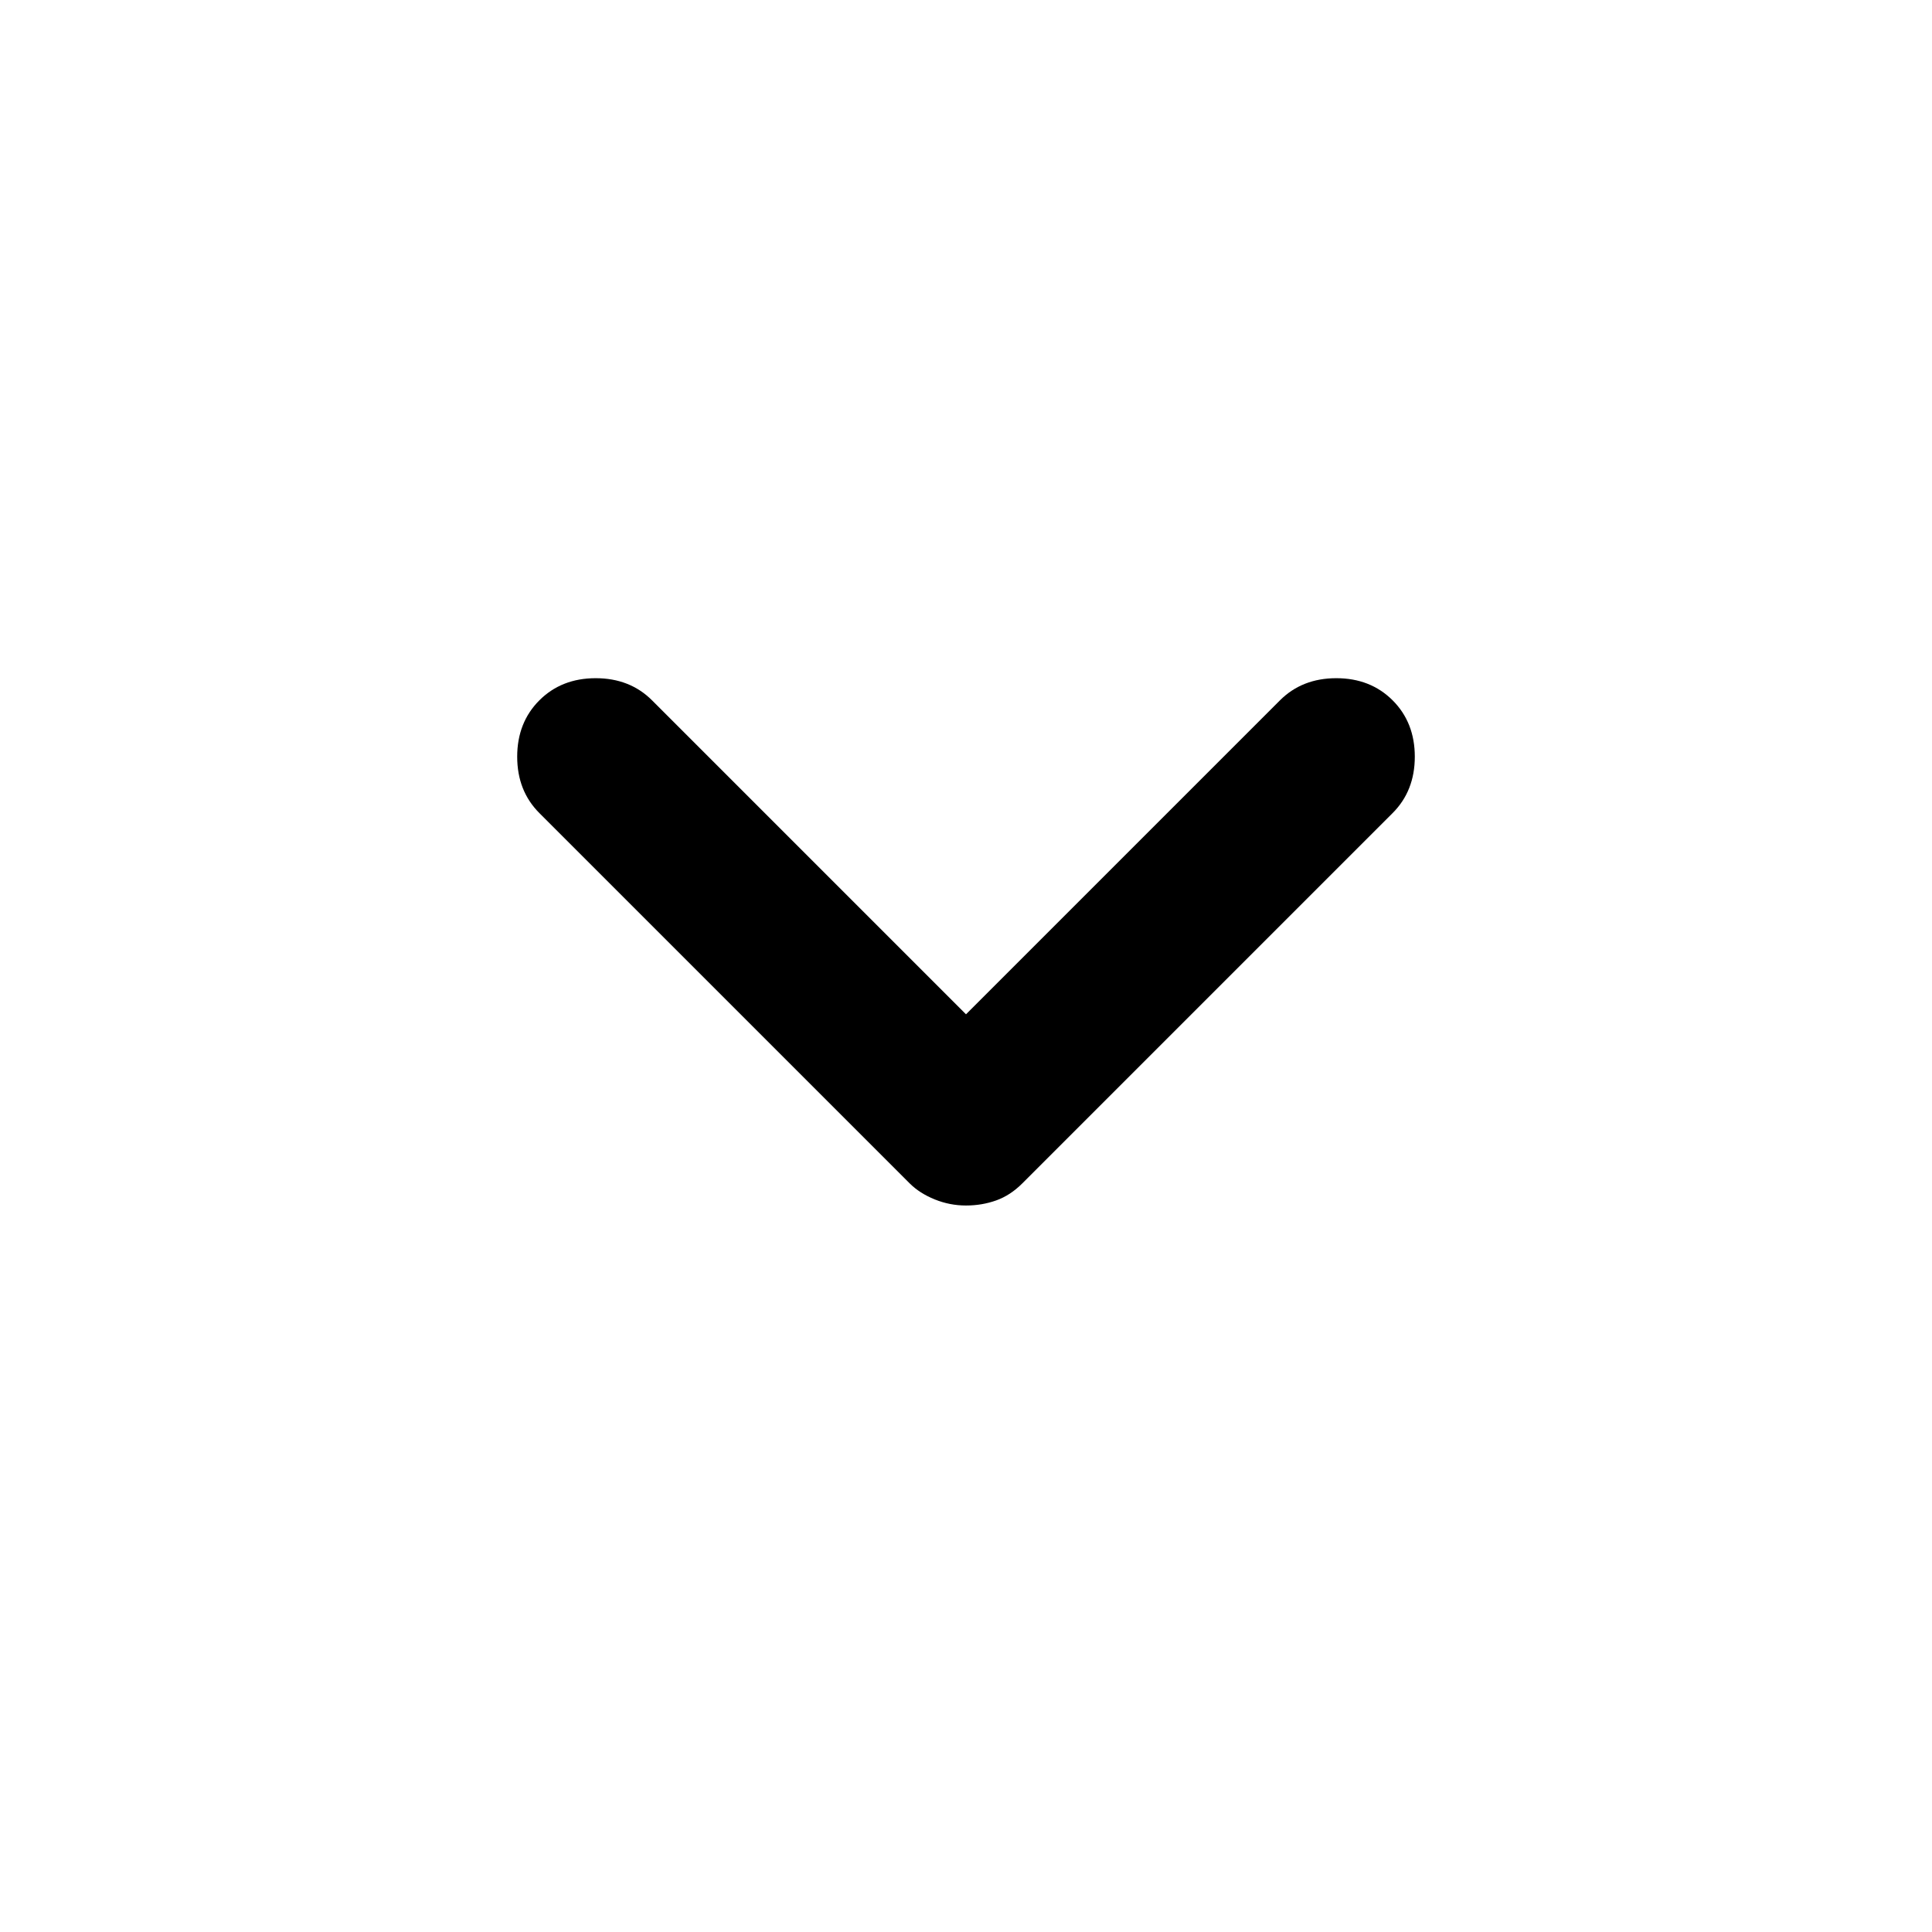
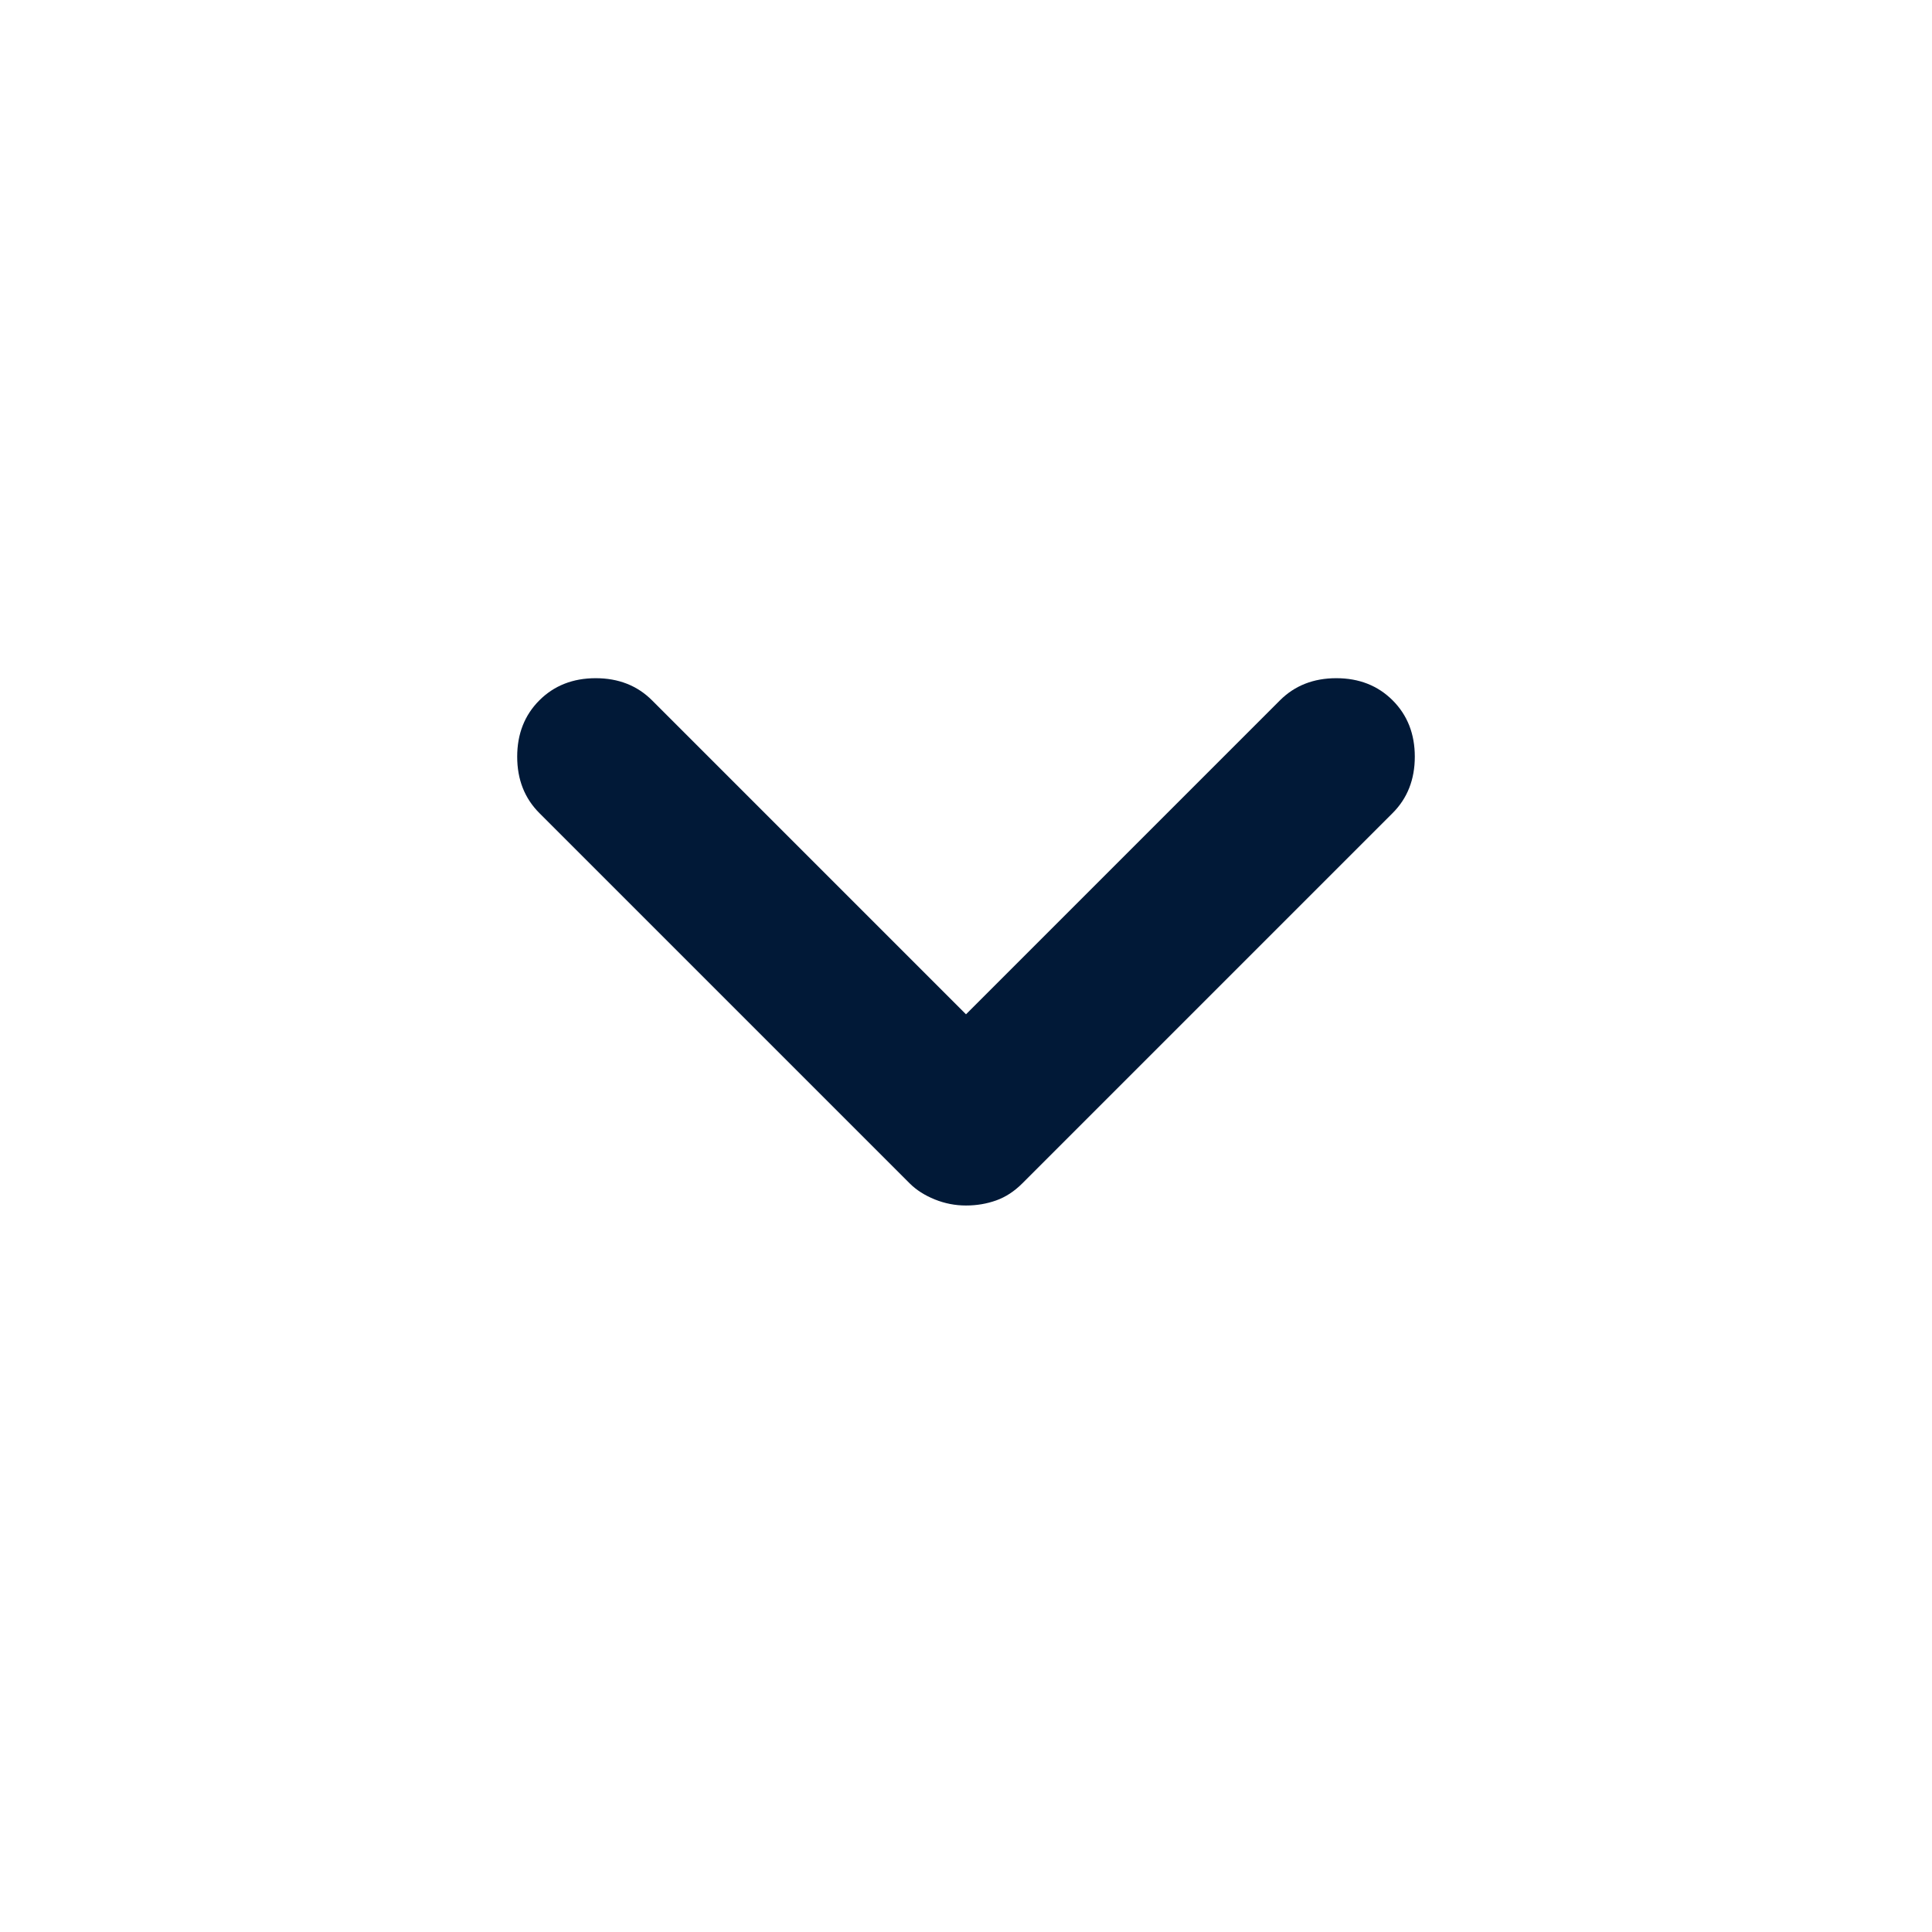
<svg xmlns="http://www.w3.org/2000/svg" width="30" height="30" viewBox="0 0 30 30" fill="none">
  <mask id="mask0_379_2278" style="mask-type:alpha" maskUnits="userSpaceOnUse" x="0" y="0" width="30" height="30">
    <rect width="30" height="30" fill="#D9D9D9" />
  </mask>
  <g mask="url(#mask0_379_2278)">
-     <path d="M15 18.719C14.833 18.719 14.672 18.688 14.516 18.625C14.36 18.562 14.229 18.479 14.125 18.375L8.375 12.625C8.146 12.396 8.031 12.104 8.031 11.75C8.031 11.396 8.146 11.104 8.375 10.875C8.604 10.646 8.896 10.531 9.25 10.531C9.604 10.531 9.896 10.646 10.125 10.875L15 15.75L19.875 10.875C20.104 10.646 20.396 10.531 20.75 10.531C21.104 10.531 21.396 10.646 21.625 10.875C21.854 11.104 21.969 11.396 21.969 11.75C21.969 12.104 21.854 12.396 21.625 12.625L15.875 18.375C15.75 18.5 15.615 18.588 15.469 18.64C15.323 18.692 15.167 18.719 15 18.719Z" fill="black" />
+     <path d="M15 18.719C14.833 18.719 14.672 18.688 14.516 18.625C14.36 18.562 14.229 18.479 14.125 18.375L8.375 12.625C8.146 12.396 8.031 12.104 8.031 11.75C8.031 11.396 8.146 11.104 8.375 10.875C8.604 10.646 8.896 10.531 9.25 10.531C9.604 10.531 9.896 10.646 10.125 10.875L15 15.75L19.875 10.875C20.104 10.646 20.396 10.531 20.75 10.531C21.104 10.531 21.396 10.646 21.625 10.875C21.854 11.104 21.969 11.396 21.969 11.75C21.969 12.104 21.854 12.396 21.625 12.625L15.875 18.375C15.75 18.5 15.615 18.588 15.469 18.64C15.323 18.692 15.167 18.719 15 18.719Z" fill="#011937" />
  </g>
</svg>
